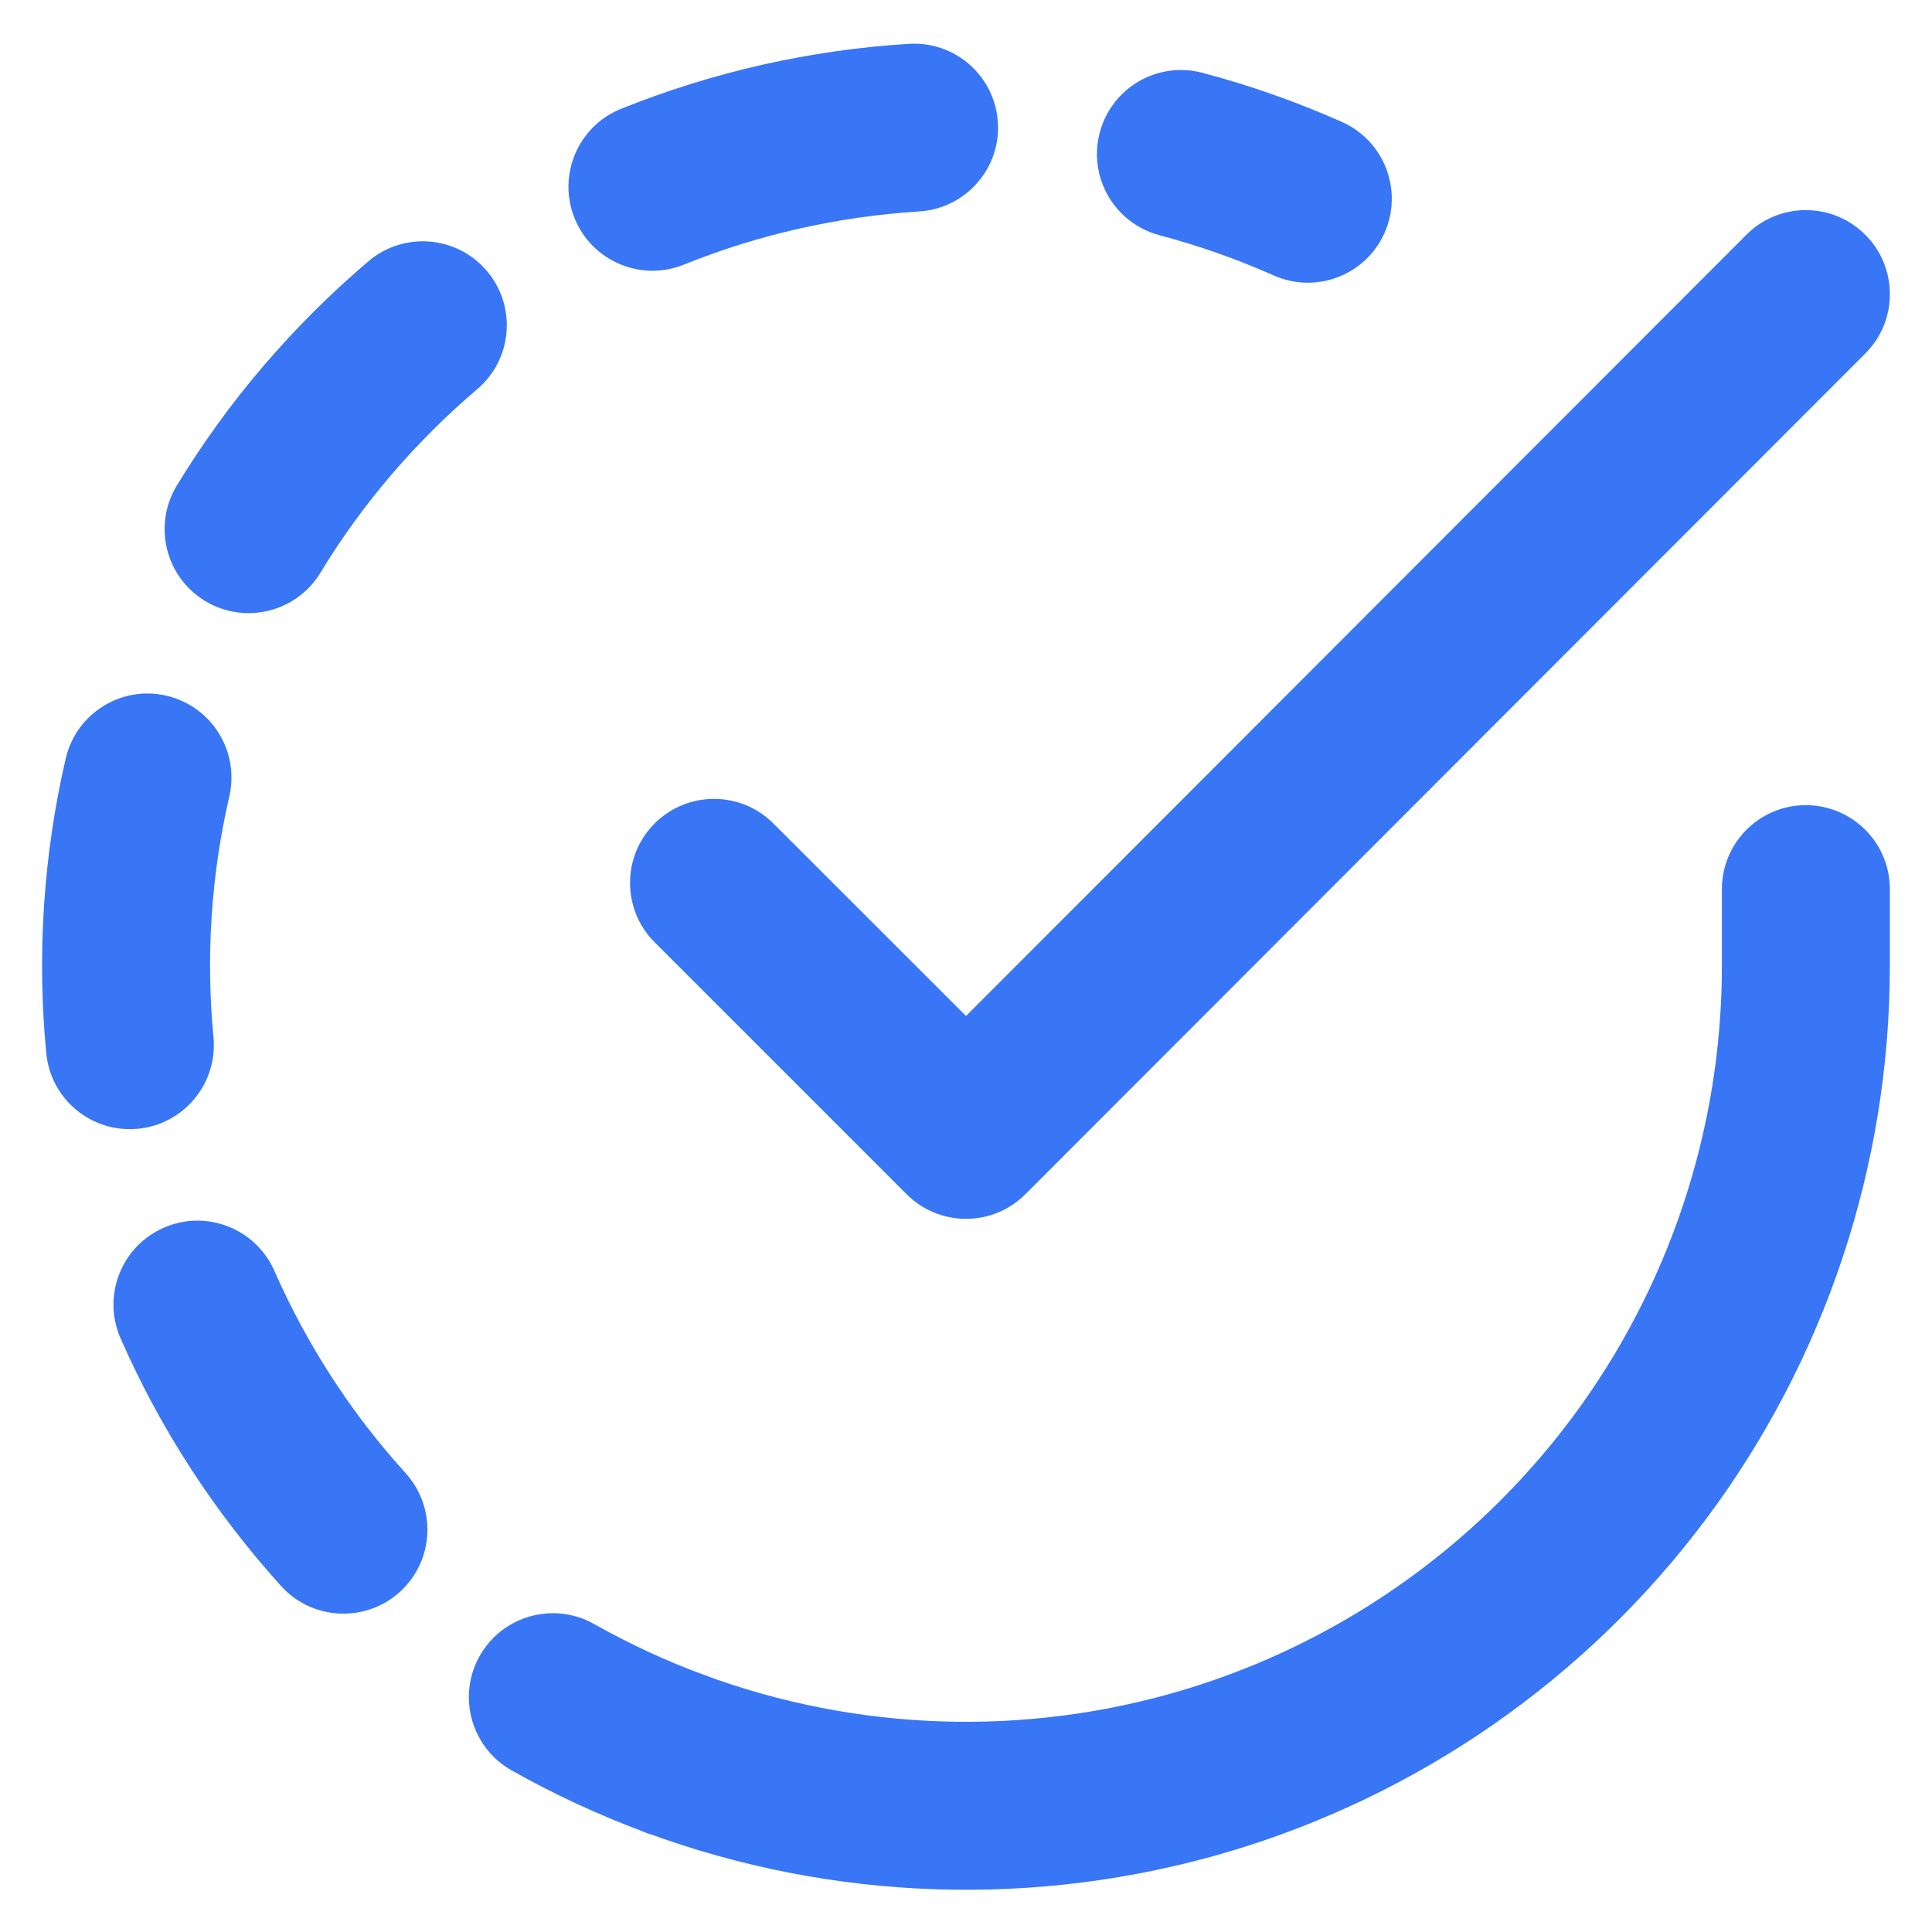
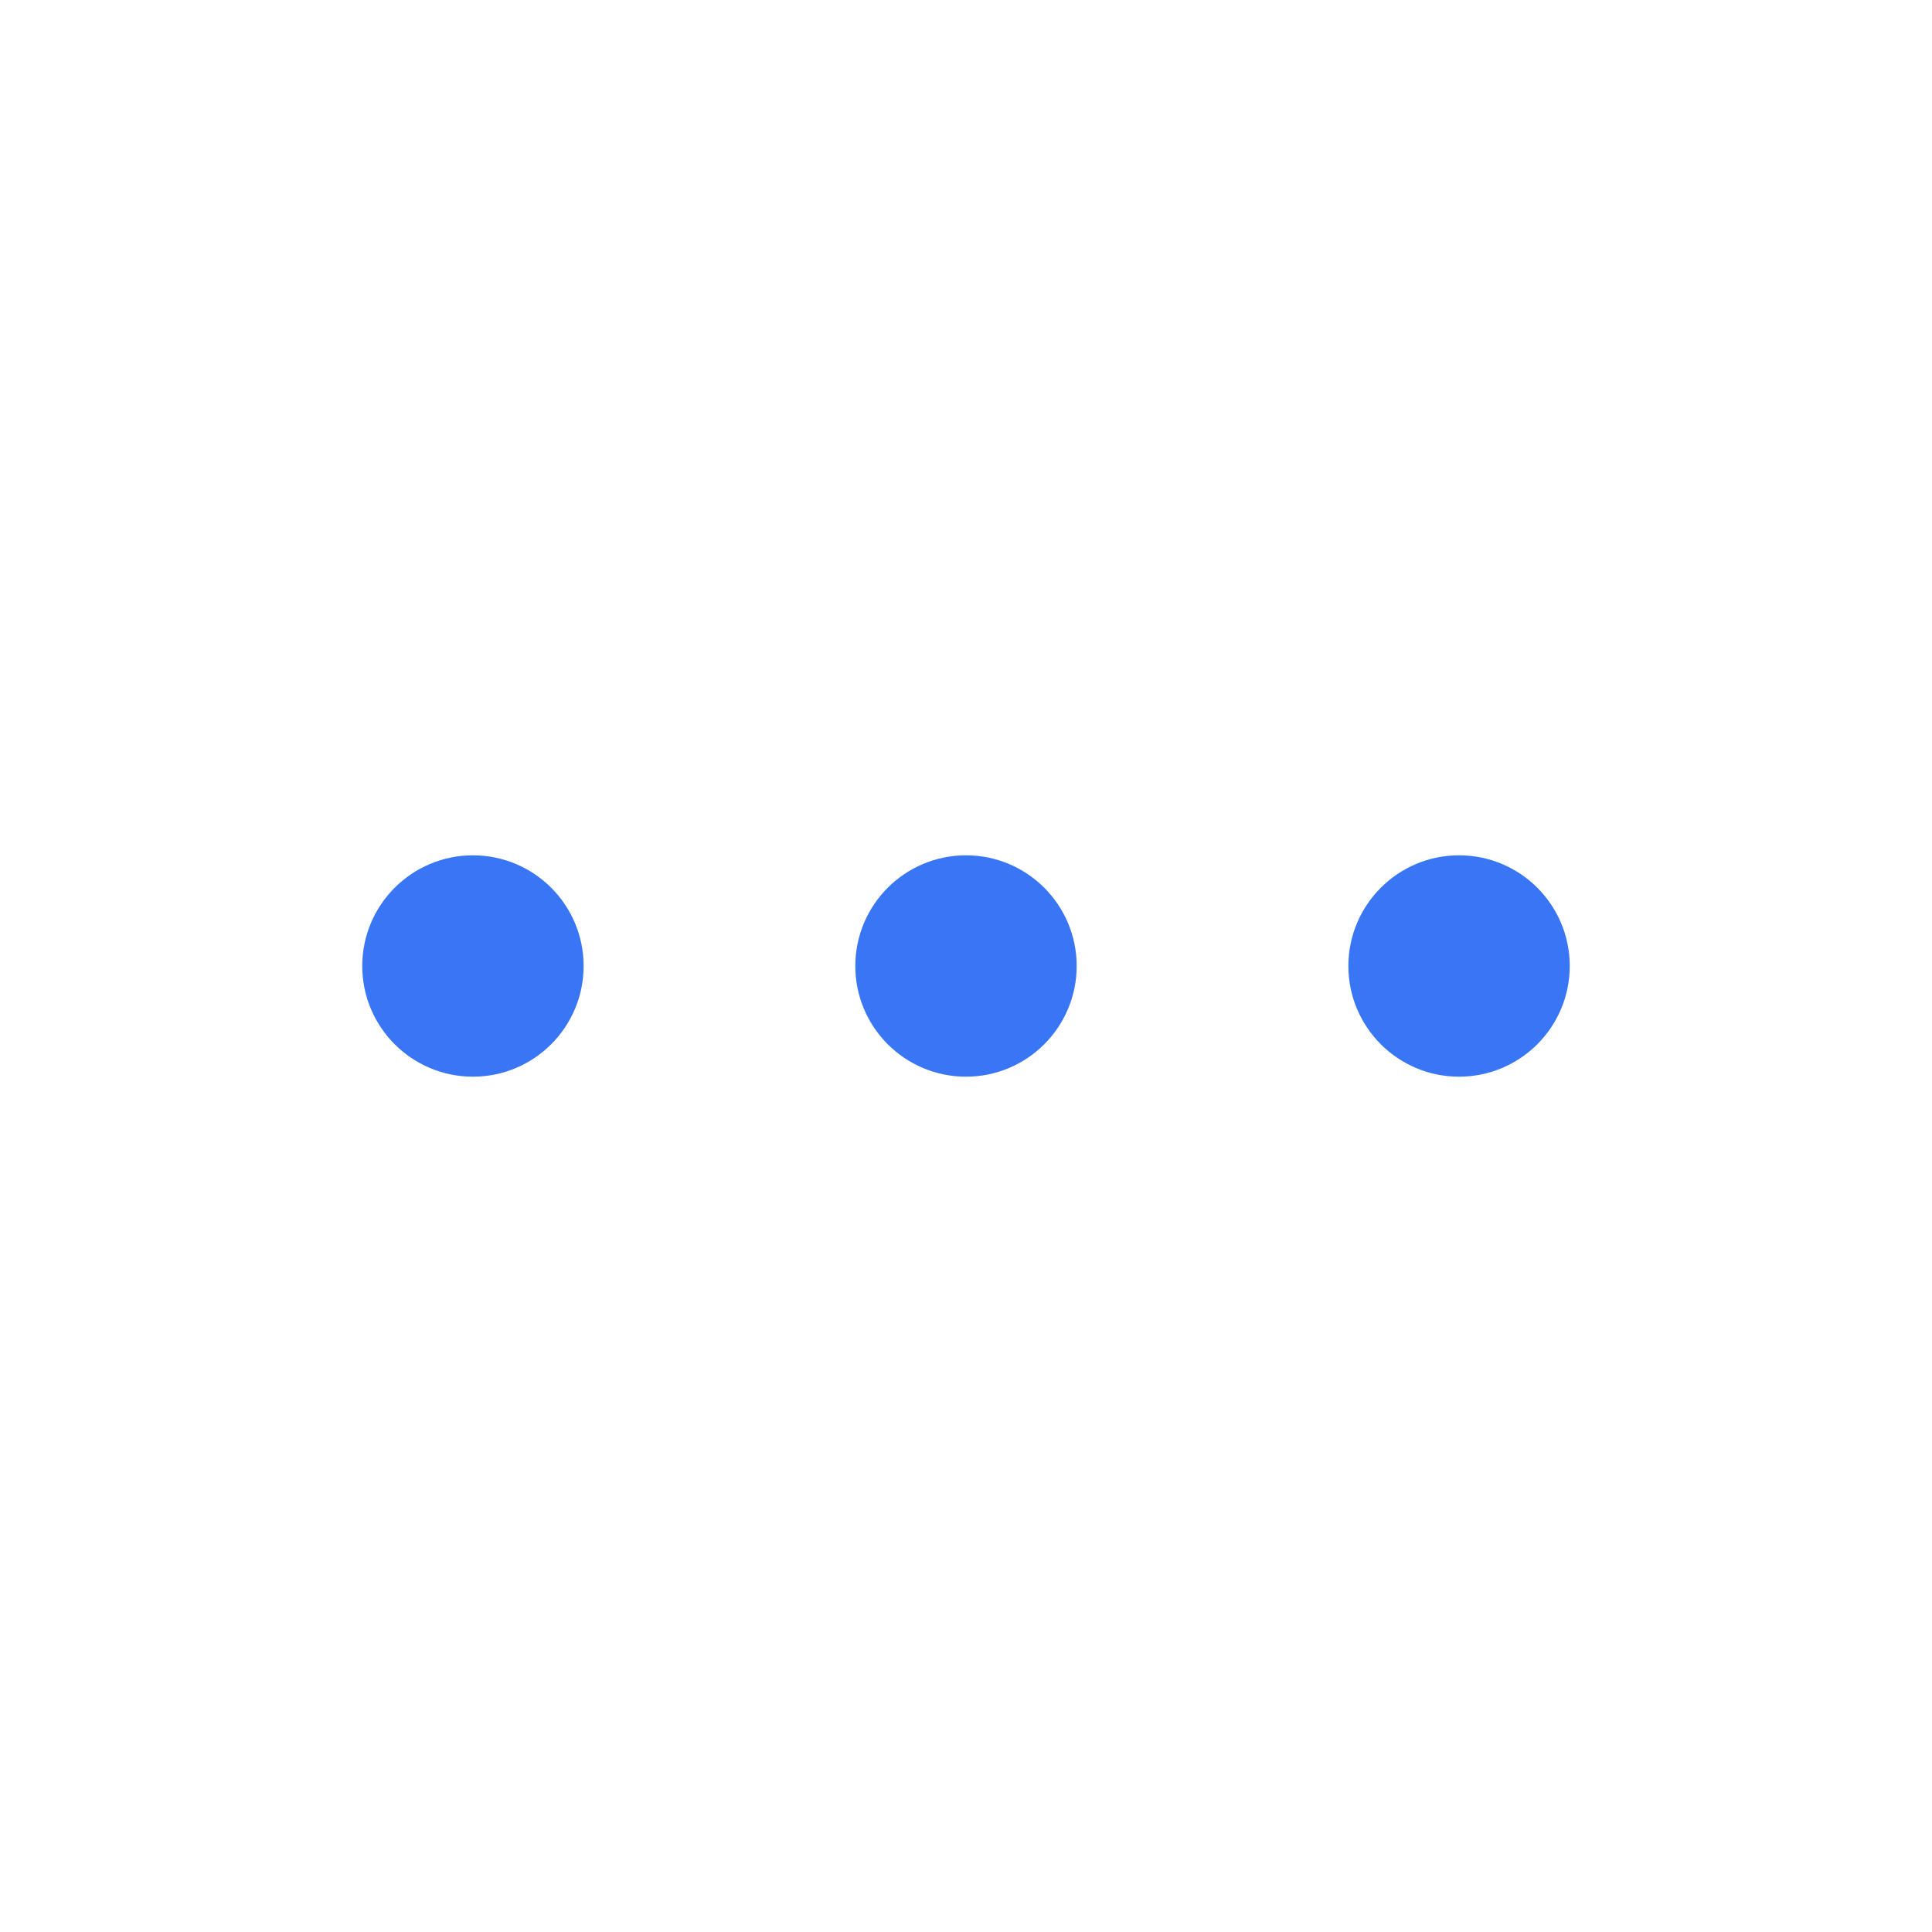
- <svg xmlns="http://www.w3.org/2000/svg" width="16" height="16" viewBox="0 0 16 16" fill="none">
-   <path fill-rule="evenodd" clip-rule="evenodd" d="M14.955 6.668C15.339 6.668 15.651 6.979 15.651 7.364V8.003C15.65 9.653 15.116 11.259 14.128 12.581C13.14 13.902 11.751 14.869 10.169 15.337C8.587 15.804 6.896 15.748 5.348 15.176C4.988 15.043 4.804 14.643 4.937 14.283C5.07 13.923 5.47 13.738 5.83 13.871C7.097 14.339 8.48 14.385 9.775 14.003C11.069 13.62 12.205 12.829 13.014 11.748C13.822 10.666 14.259 9.353 14.26 8.003V7.364C14.26 6.979 14.571 6.668 14.955 6.668Z" fill="#3876F6" />
-   <path fill-rule="evenodd" clip-rule="evenodd" d="M8.264 1.014C8.288 1.397 7.996 1.727 7.613 1.751C7.28 1.772 6.948 1.819 6.62 1.893C6.292 1.967 5.972 2.067 5.663 2.192C5.307 2.335 4.901 2.162 4.758 1.806C4.615 1.45 4.787 1.044 5.144 0.901C5.521 0.749 5.913 0.627 6.314 0.536C6.715 0.446 7.12 0.388 7.527 0.363C7.91 0.339 8.24 0.63 8.264 1.014ZM9.108 1.097C9.206 0.726 9.587 0.505 9.958 0.603C10.352 0.707 10.738 0.843 11.114 1.01C11.465 1.167 11.622 1.578 11.466 1.929C11.31 2.28 10.899 2.437 10.548 2.281C10.24 2.144 9.924 2.033 9.602 1.948C9.231 1.849 9.009 1.469 9.108 1.097ZM4.032 2.244C4.281 2.537 4.244 2.976 3.951 3.224C3.697 3.44 3.46 3.676 3.241 3.932C3.022 4.188 2.826 4.459 2.653 4.744C2.453 5.072 2.025 5.176 1.697 4.976C1.369 4.776 1.265 4.349 1.465 4.02C1.676 3.673 1.916 3.341 2.184 3.028C2.451 2.716 2.741 2.427 3.052 2.163C3.345 1.915 3.784 1.951 4.032 2.244ZM1.377 5.761C1.752 5.848 1.985 6.221 1.899 6.595C1.824 6.92 1.775 7.252 1.753 7.587C1.731 7.923 1.736 8.258 1.768 8.59C1.804 8.972 1.523 9.312 1.141 9.348C0.758 9.384 0.419 9.104 0.383 8.721C0.344 8.316 0.338 7.906 0.365 7.496C0.392 7.085 0.452 6.68 0.544 6.283C0.63 5.909 1.003 5.675 1.377 5.761ZM1.355 10.168C1.706 10.013 2.117 10.173 2.272 10.524C2.406 10.829 2.565 11.124 2.748 11.406C2.931 11.689 3.136 11.954 3.36 12.201C3.617 12.486 3.596 12.926 3.311 13.184C3.026 13.441 2.586 13.42 2.328 13.135C2.055 12.833 1.805 12.508 1.581 12.164C1.357 11.819 1.163 11.458 0.999 11.085C0.844 10.734 1.003 10.323 1.355 10.168ZM3.973 13.713C4.162 13.379 4.586 13.261 4.921 13.45C5.211 13.613 5.515 13.755 5.83 13.871C6.191 14.004 6.375 14.404 6.242 14.765C6.109 15.125 5.709 15.309 5.348 15.176C4.963 15.034 4.591 14.861 4.236 14.661C3.902 14.472 3.784 14.047 3.973 13.713Z" fill="#3876F6" />
-   <path fill-rule="evenodd" clip-rule="evenodd" d="M15.447 1.944C15.719 2.215 15.719 2.656 15.448 2.927L8.492 9.89C8.362 10.02 8.185 10.094 8 10.094C7.816 10.094 7.639 10.021 7.508 9.89L5.421 7.803C5.15 7.532 5.15 7.091 5.421 6.82C5.693 6.548 6.134 6.548 6.405 6.82L8 8.414L14.463 1.944C14.735 1.672 15.175 1.672 15.447 1.944Z" fill="#3876F6" />
+ <svg xmlns="http://www.w3.org/2000/svg" width="24" height="24" viewBox="0 0 24 24" fill="none">
+   <path d="M12 12.875C12.483 12.875 12.875 12.483 12.875 12C12.875 11.517 12.483 11.125 12 11.125C11.517 11.125 11.125 11.517 11.125 12C11.125 12.483 11.517 12.875 12 12.875Z" fill="#3876F6" />
+   <path d="M18.125 12.875C18.608 12.875 19 12.483 19 12C19 11.517 18.608 11.125 18.125 11.125C17.642 11.125 17.25 11.517 17.25 12C17.25 12.483 17.642 12.875 18.125 12.875Z" fill="#3876F6" />
+   <path d="M5.875 12.875C6.358 12.875 6.75 12.483 6.75 12C6.75 11.517 6.358 11.125 5.875 11.125C5.392 11.125 5 11.517 5 12C5 12.483 5.392 12.875 5.875 12.875Z" fill="#3876F6" />
+   <path d="M12 12.875C12.483 12.875 12.875 12.483 12.875 12C12.875 11.517 12.483 11.125 12 11.125C11.517 11.125 11.125 11.517 11.125 12C11.125 12.483 11.517 12.875 12 12.875Z" stroke="#3876F6" stroke-linecap="round" stroke-linejoin="round" />
+   <path d="M18.125 12.875C18.608 12.875 19 12.483 19 12C19 11.517 18.608 11.125 18.125 11.125C17.642 11.125 17.25 11.517 17.25 12C17.25 12.483 17.642 12.875 18.125 12.875Z" stroke="#3876F6" stroke-linecap="round" stroke-linejoin="round" />
+   <path d="M5.875 12.875C6.358 12.875 6.75 12.483 6.75 12C6.75 11.517 6.358 11.125 5.875 11.125C5.392 11.125 5 11.517 5 12C5 12.483 5.392 12.875 5.875 12.875Z" stroke="#3876F6" stroke-linecap="round" stroke-linejoin="round" />
</svg>
